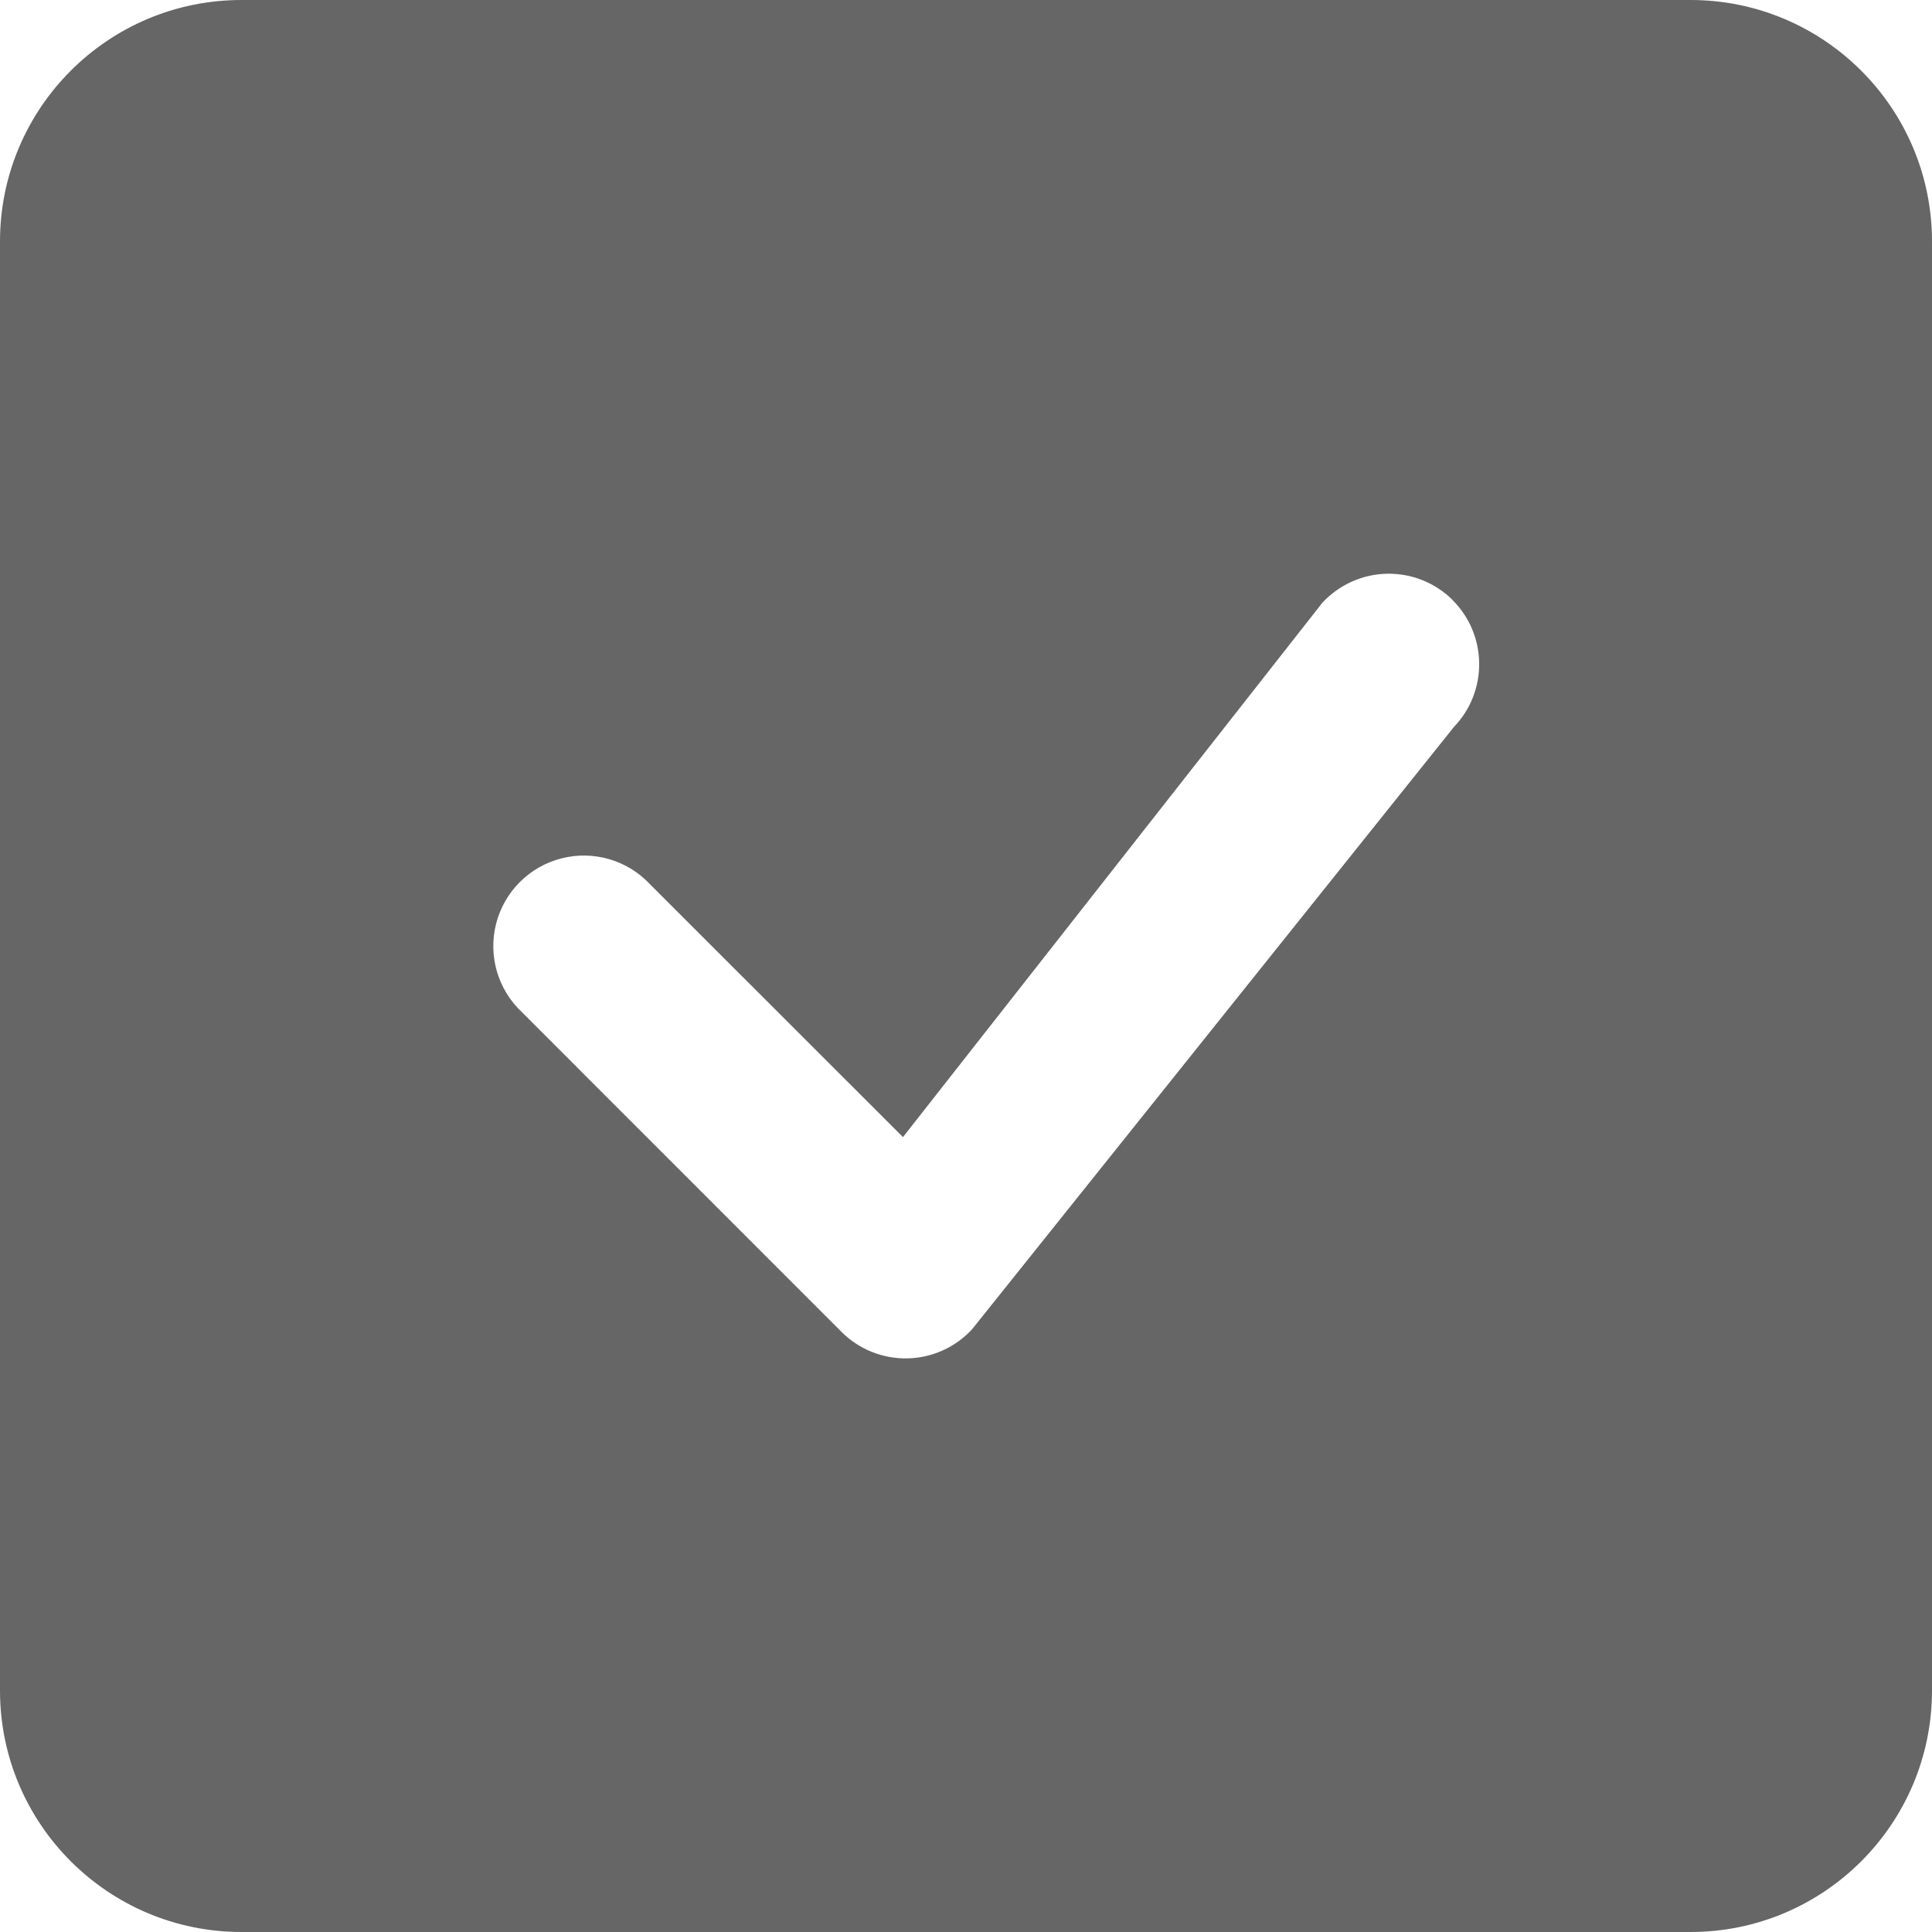
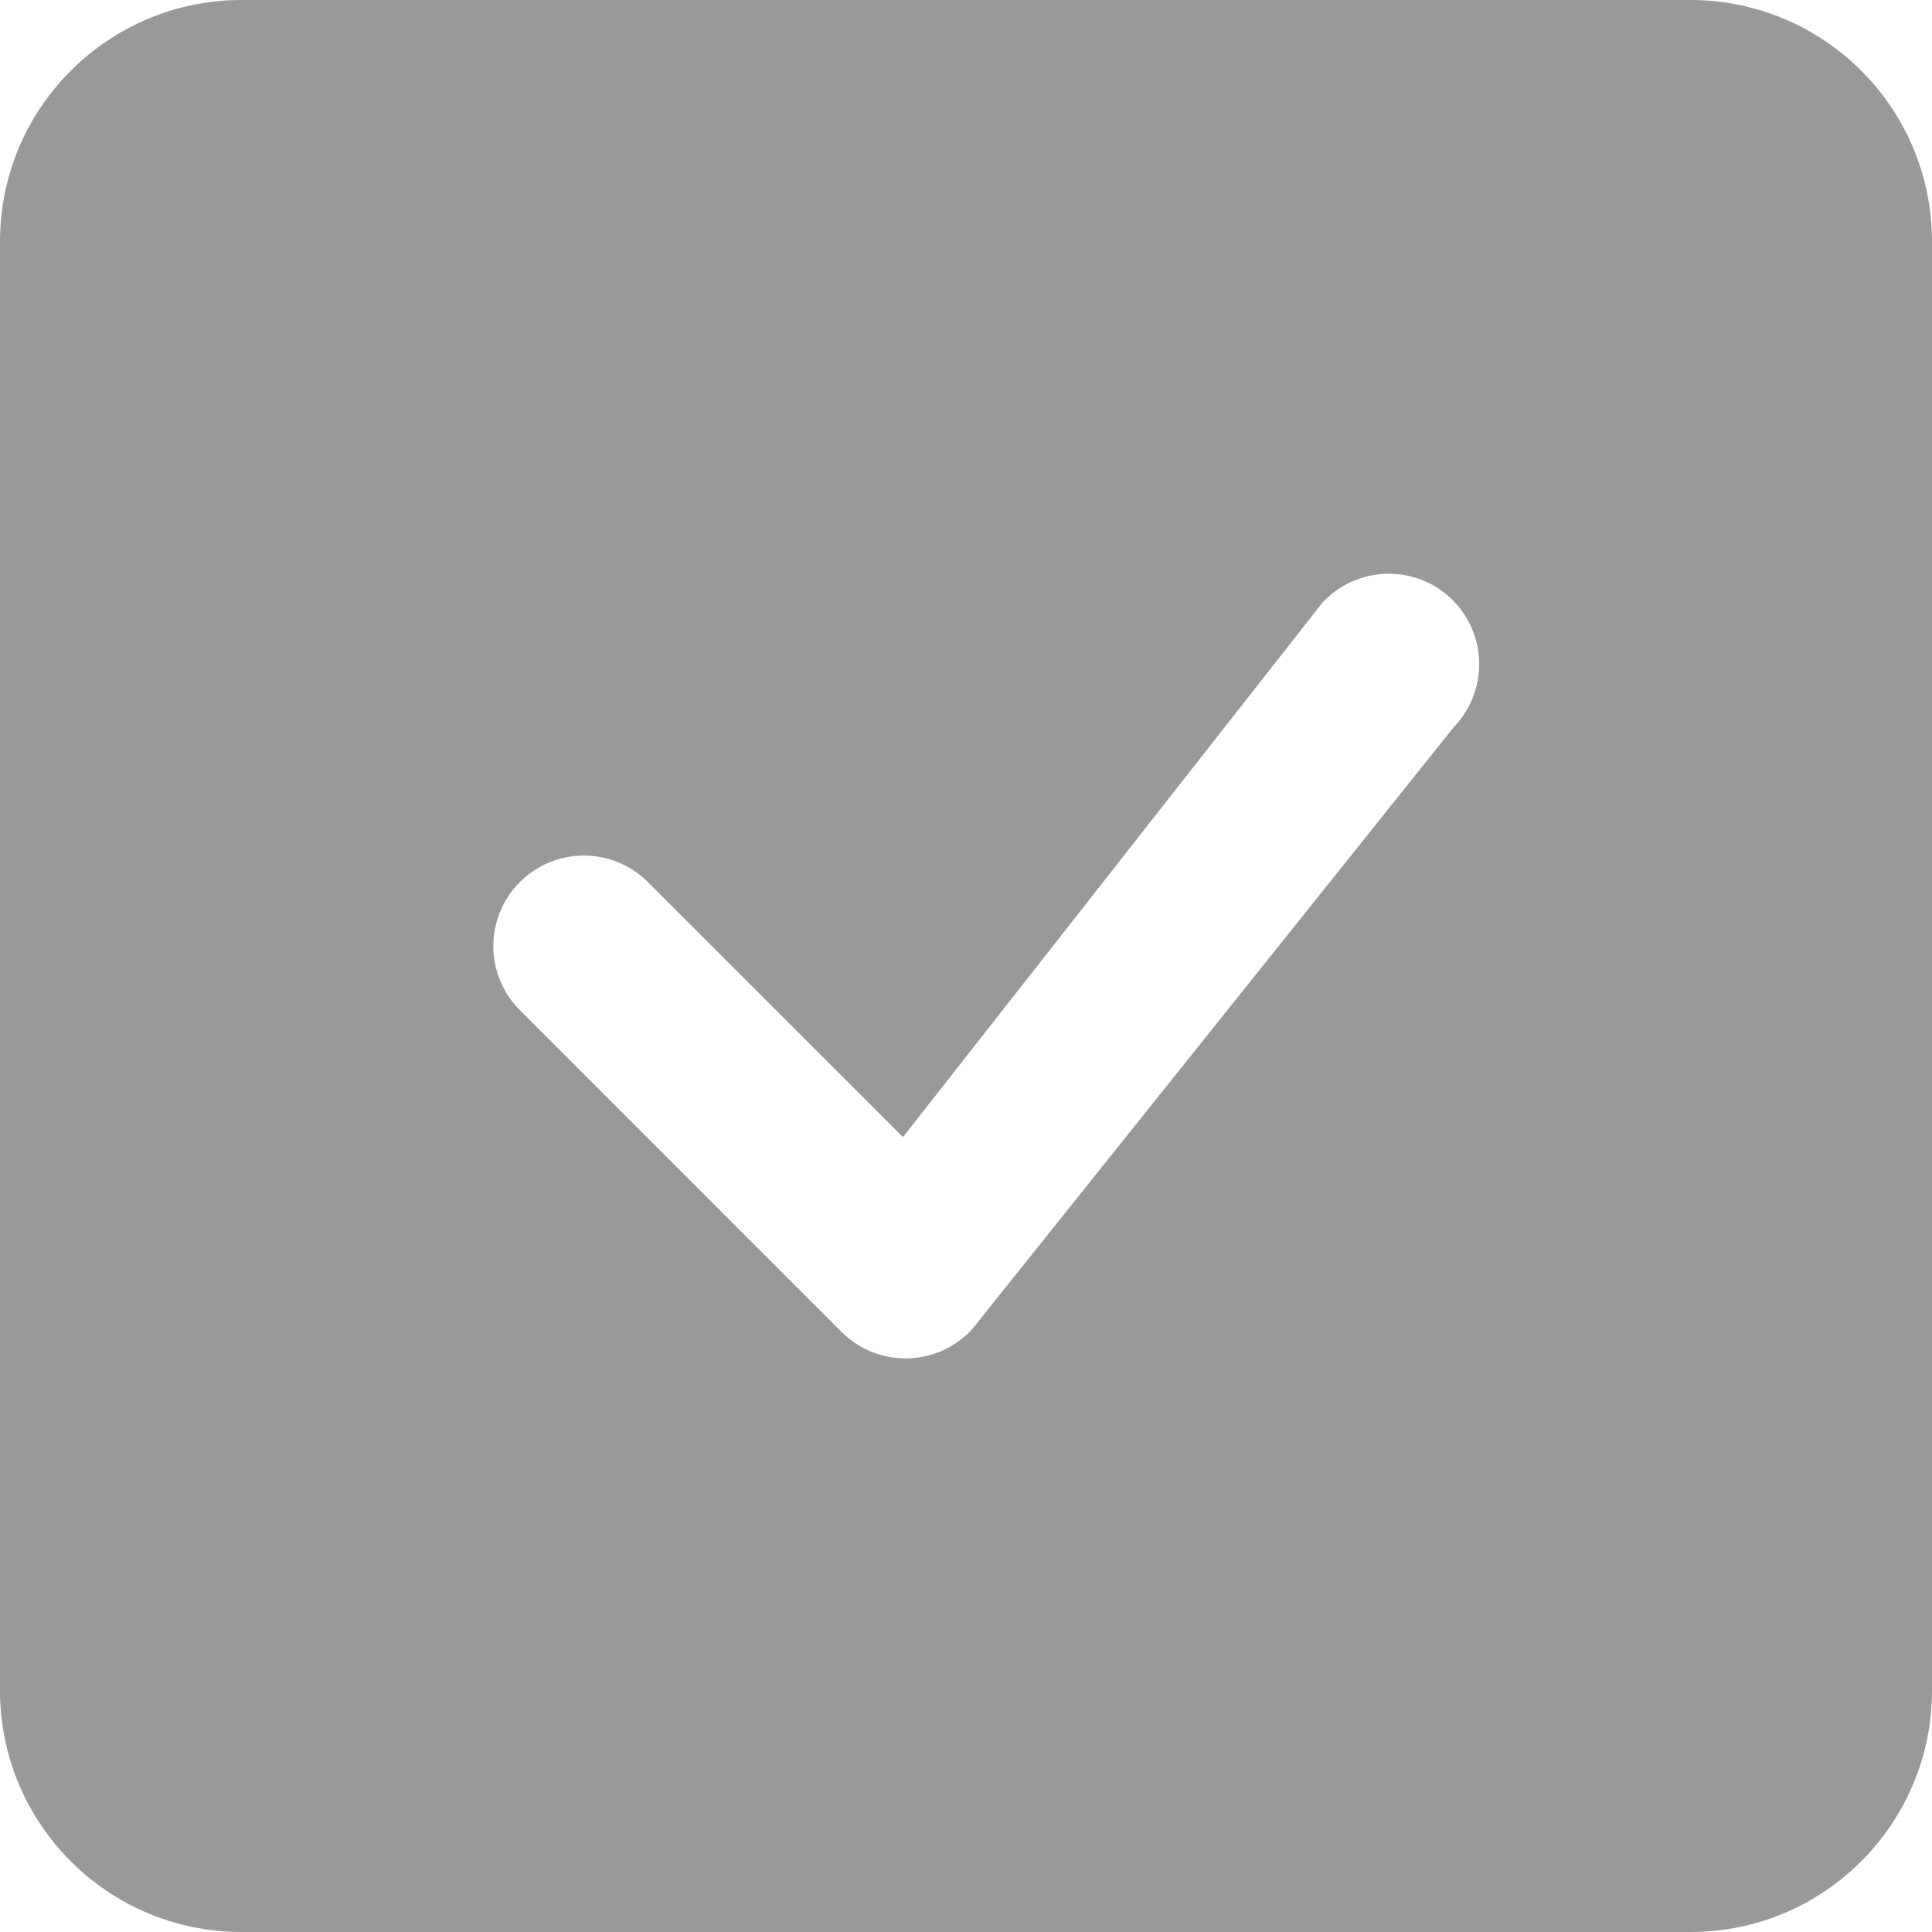
- <svg xmlns="http://www.w3.org/2000/svg" width="16" height="16" fill="#666" class="bi bi-check-square-fill" viewBox="0 0 16 16">
+ <svg xmlns="http://www.w3.org/2000/svg" width="16" height="16" fill="#999" class="bi bi-check-square-fill" viewBox="0 0 16 16">
  <path d="M2 0a2 2 0 0 0-2 2v12a2 2 0 0 0 2 2h12a2 2 0 0 0 2-2V2a2 2 0 0 0-2-2zm10.03 4.97a.75.75 0 0 1 .011 1.05l-3.992 4.99a.75.75 0 0 1-1.08.02L4.324 8.384a.75.75 0 1 1 1.06-1.06l2.094 2.093 3.473-4.425a.75.75 0 0 1 1.08-.022z" />
</svg>
